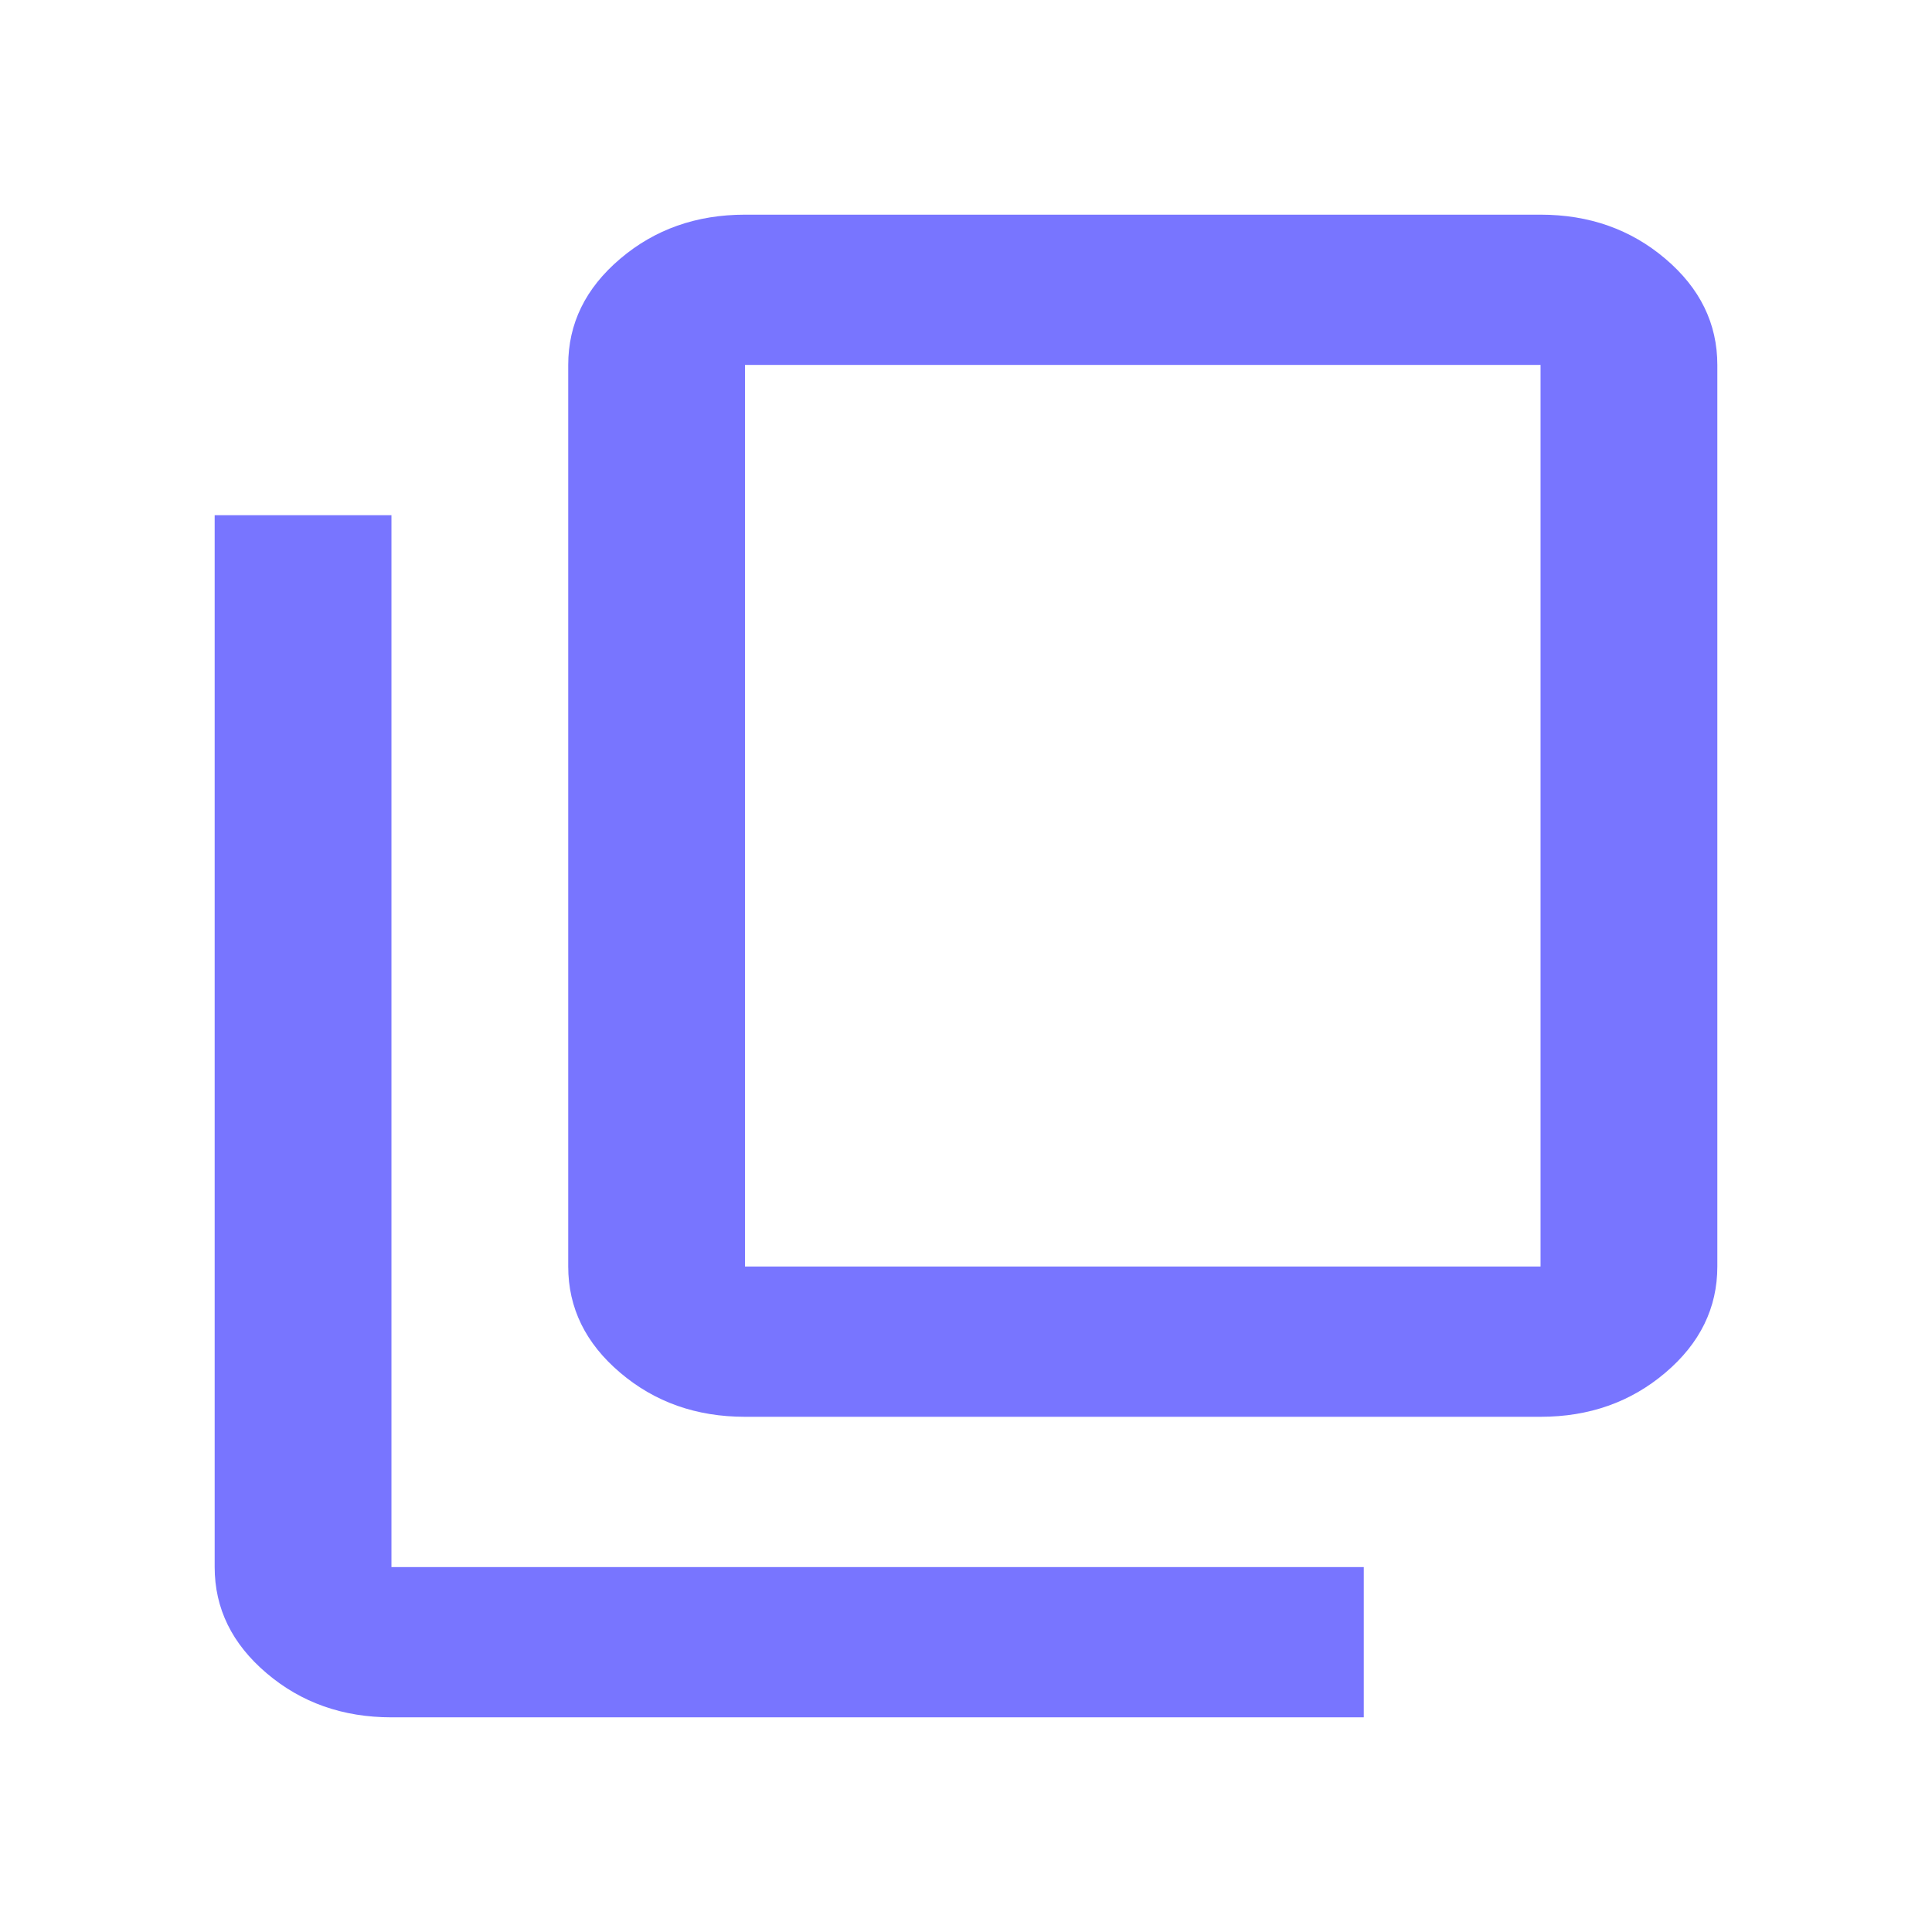
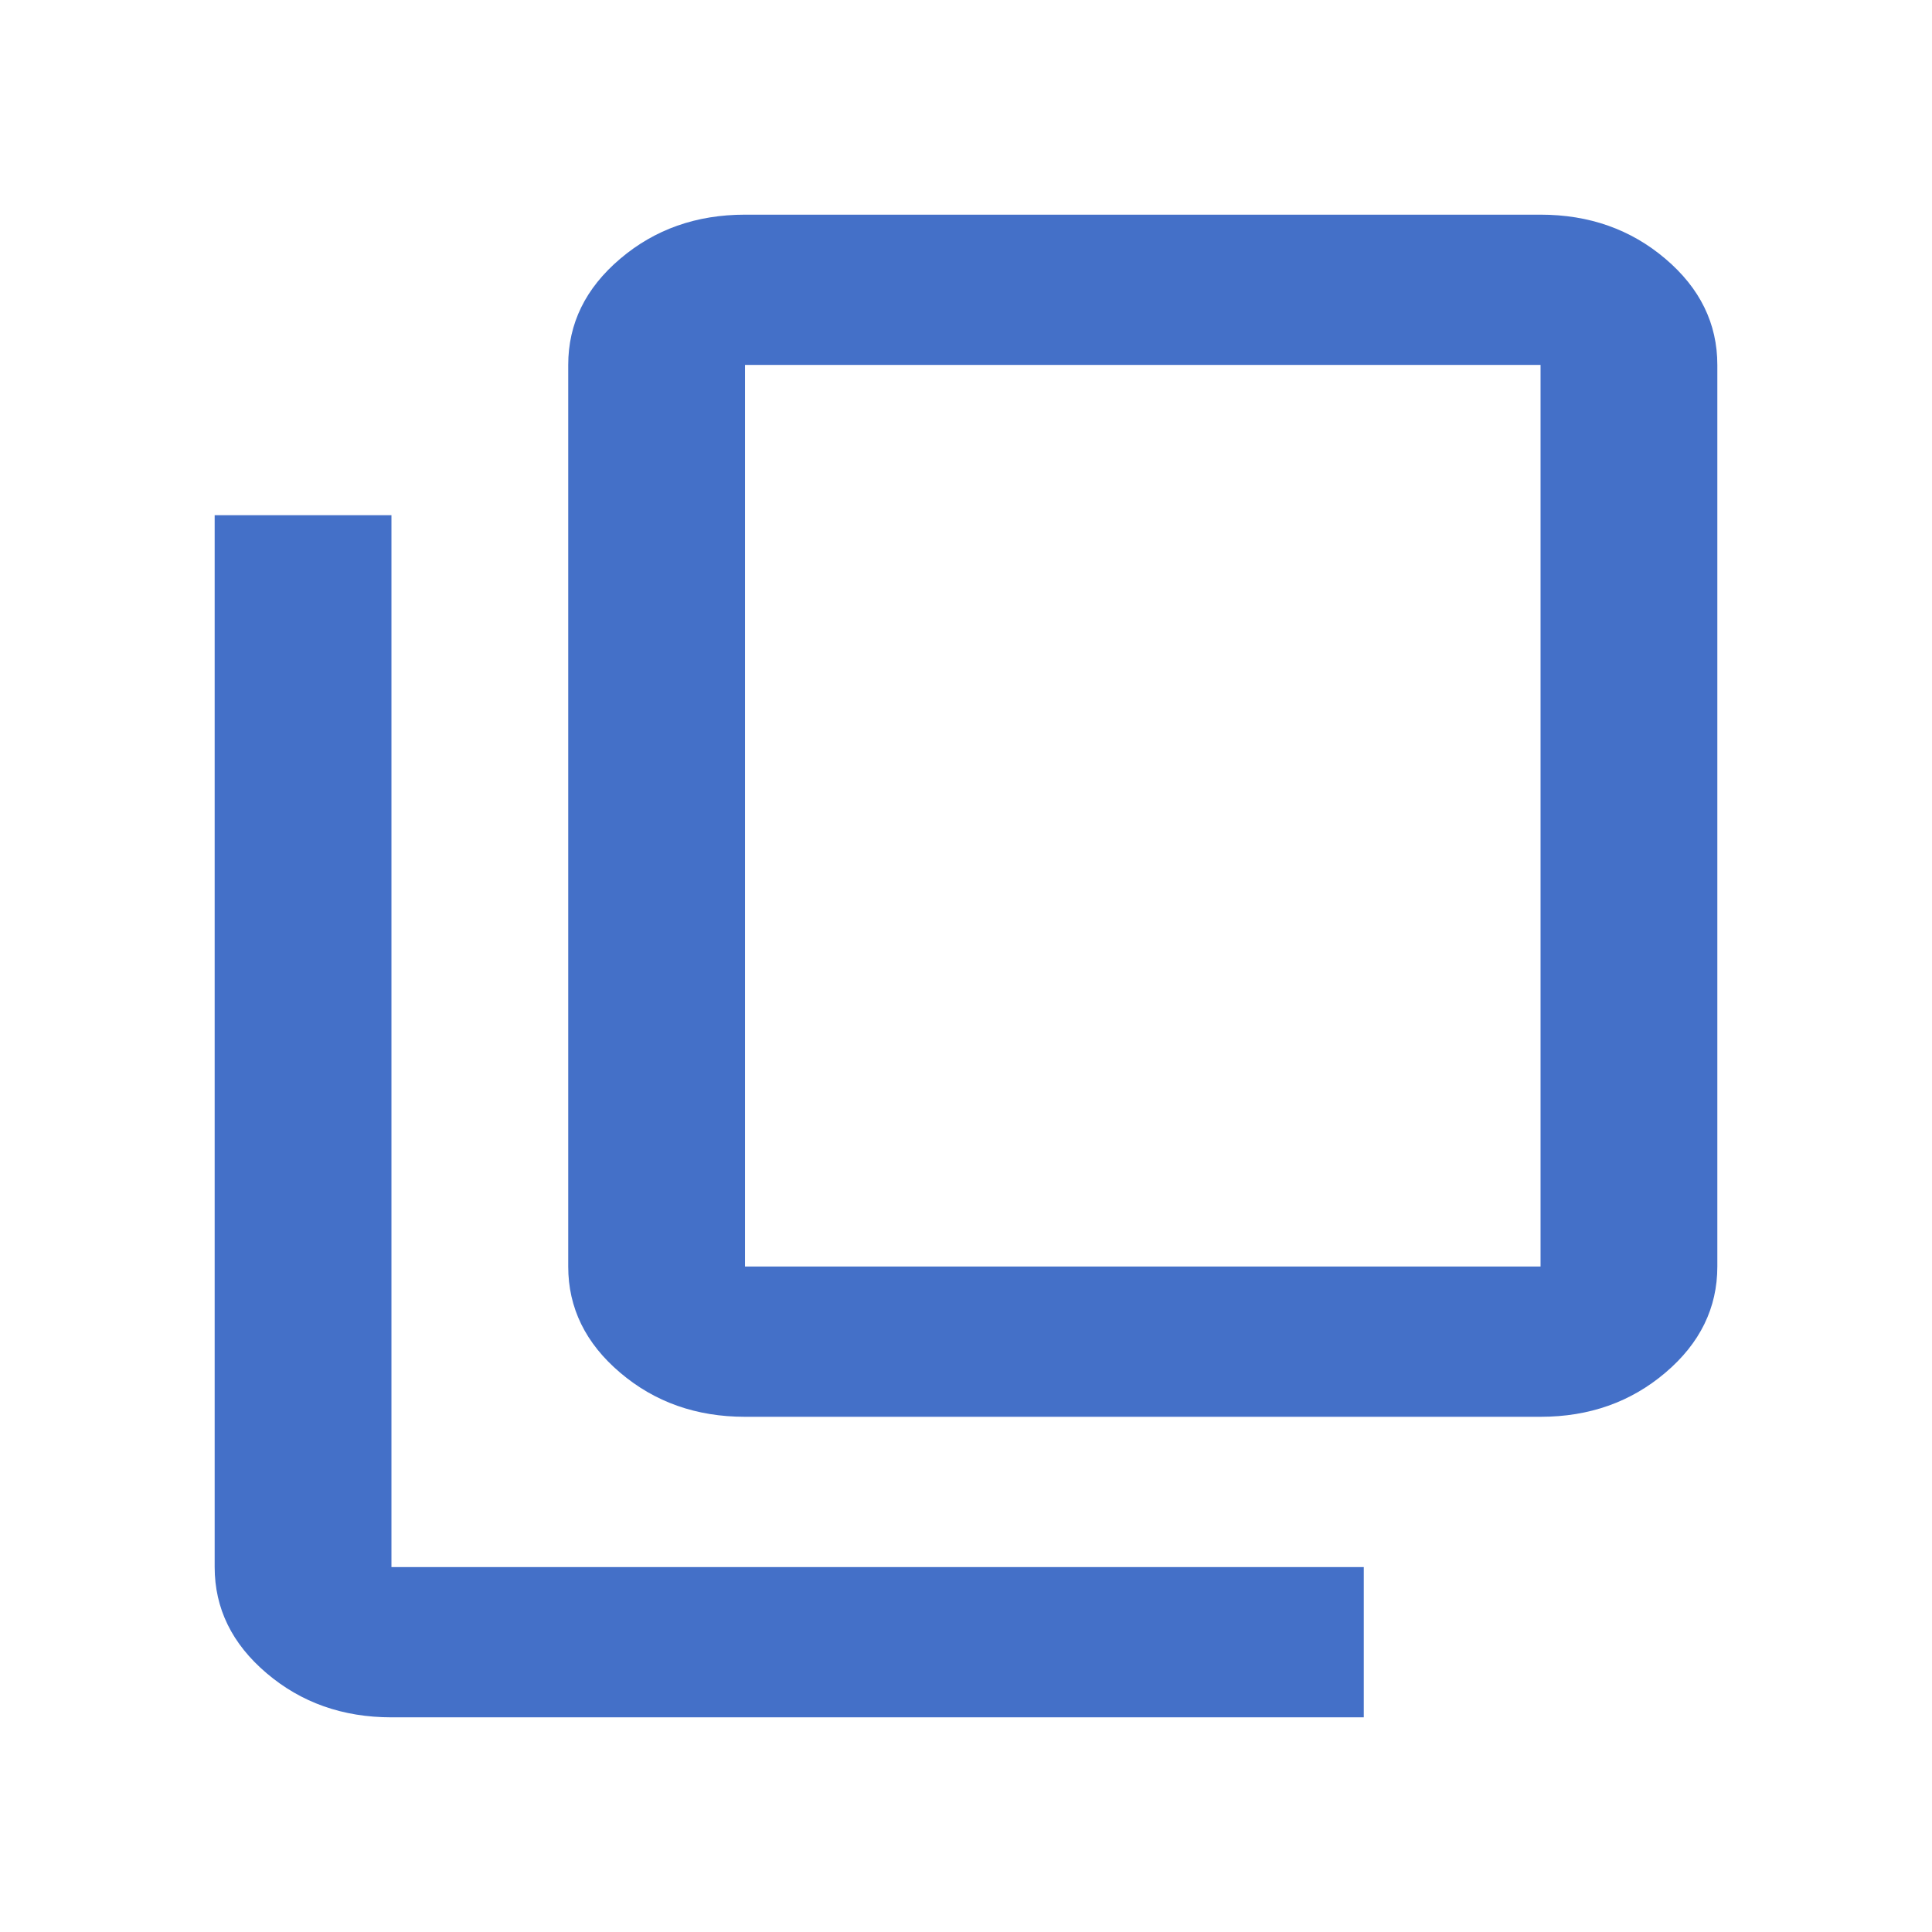
<svg xmlns="http://www.w3.org/2000/svg" width="18" height="18" viewBox="0 0 18 18" fill="none">
-   <mask id="mask0_341_429" style="mask-type:alpha" maskUnits="userSpaceOnUse" x="0" y="0" width="18" height="18">
-     <rect width="18" height="18" fill="#7875FF" />
+   <mask id="mask0_3_189" style="mask-type:alpha" maskUnits="userSpaceOnUse" x="0" y="0" width="18" height="18">
+     <rect width="18" height="18" fill="#4470C8" />
  </mask>
-   <g mask="url(#mask0_341_429)">
-     <path d="M6.941 13.2C6.488 13.2 6.1 13.063 5.778 12.789C5.455 12.515 5.294 12.185 5.294 11.8V3.4C5.294 3.015 5.455 2.685 5.778 2.411C6.1 2.137 6.488 2 6.941 2H14.353C14.806 2 15.194 2.137 15.516 2.411C15.839 2.685 16 3.015 16 3.4V11.8C16 12.185 15.839 12.515 15.516 12.789C15.194 13.063 14.806 13.2 14.353 13.2H6.941ZM6.941 11.8H14.353V3.4H6.941V11.8ZM3.647 16C3.194 16 2.806 15.863 2.484 15.589C2.161 15.315 2 14.985 2 14.6V4.8H3.647V14.6H12.706V16H3.647Z" fill="#7875FF" />
+   <g mask="url(#mask0_3_189)">
+     <path d="M6.941 13.2C6.488 13.2 6.1 13.063 5.778 12.789C5.455 12.515 5.294 12.185 5.294 11.8V3.4C5.294 3.015 5.455 2.685 5.778 2.411C6.1 2.137 6.488 2 6.941 2H14.353C14.806 2 15.194 2.137 15.516 2.411C15.839 2.685 16 3.015 16 3.4V11.8C16 12.185 15.839 12.515 15.516 12.789C15.194 13.063 14.806 13.2 14.353 13.2H6.941ZM6.941 11.8H14.353V3.4H6.941V11.8ZM3.647 16C3.194 16 2.806 15.863 2.484 15.589C2.161 15.315 2 14.985 2 14.6V4.8H3.647V14.6H12.706V16H3.647Z" fill="#4470C8" />
  </g>
</svg>
